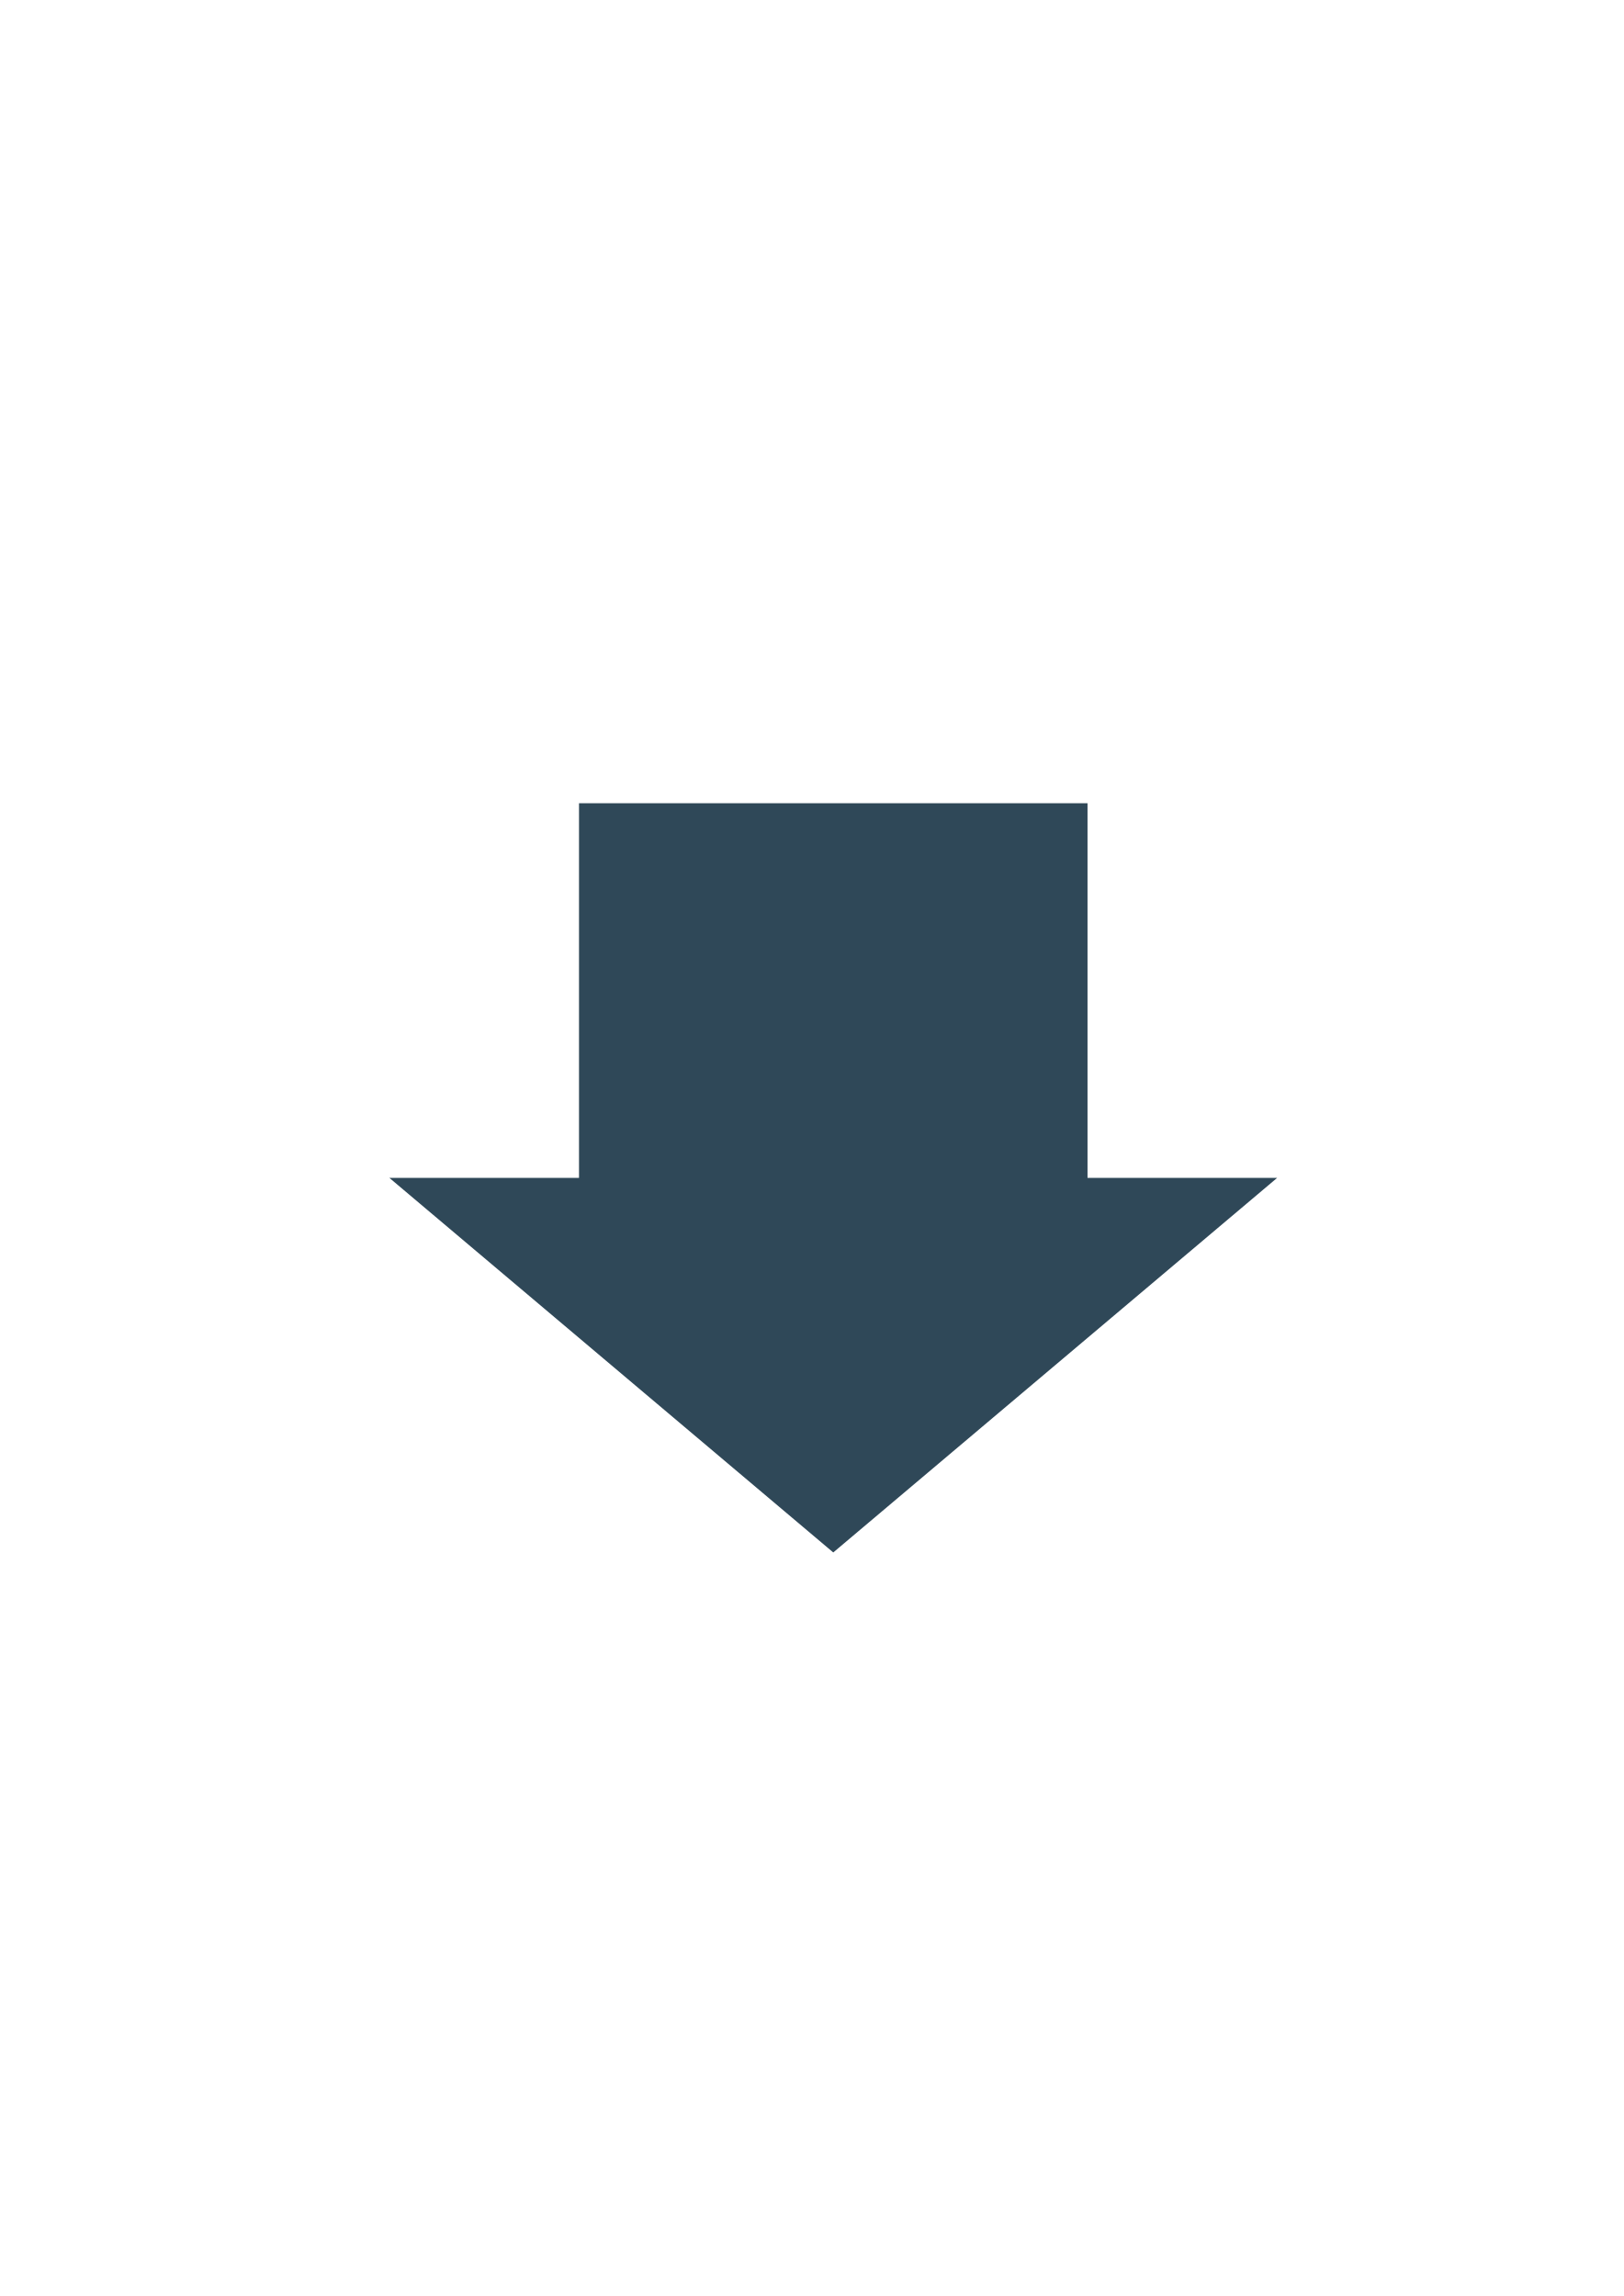
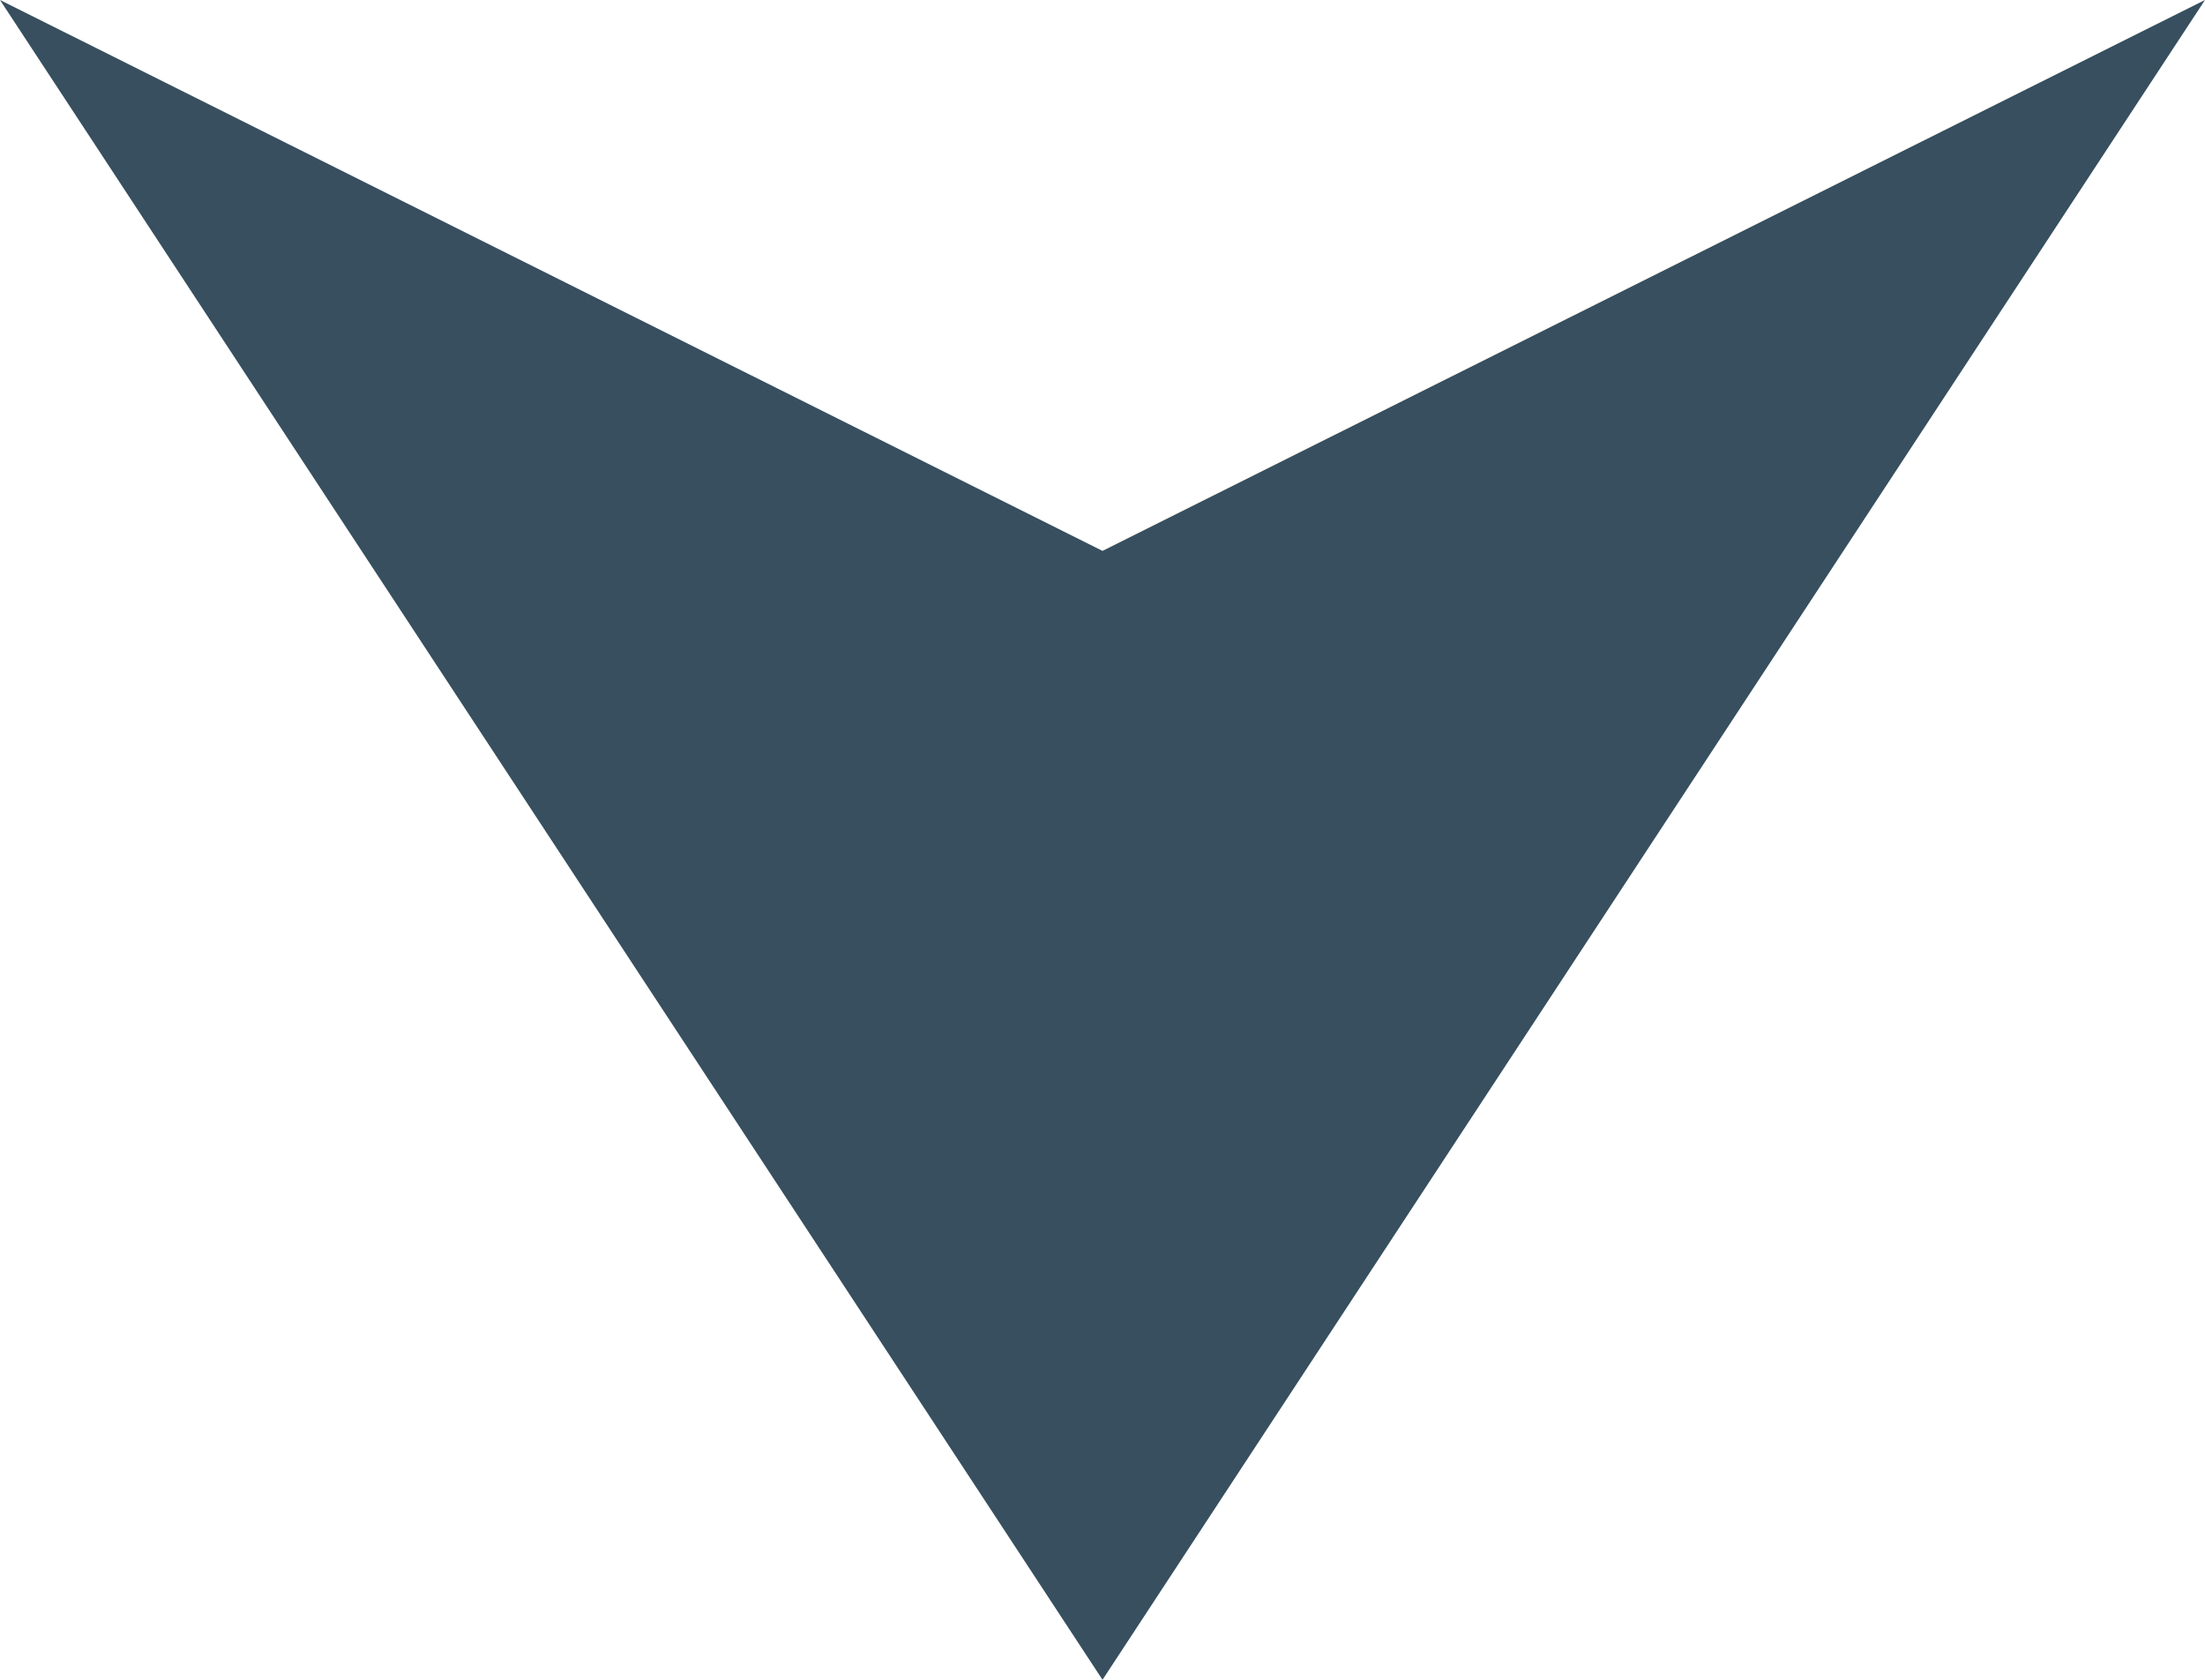
- <svg xmlns="http://www.w3.org/2000/svg" width="210mm" height="297mm" viewBox="0 0 210 297" version="1.1" id="svg8">
+ <svg xmlns="http://www.w3.org/2000/svg" width="105.412mm" height="80.313mm" viewBox="0 0 105.412 80.313" version="1.1" id="svg8">
  <defs id="defs2" />
-   <g id="layer1">
-     <path id="rect10" style="fill:#2f4858;fill-rule:evenodd;stroke-width:0.858;fill-opacity:1" d="M 283.031 392.715 L 283.031 575.855 L 190.316 575.855 L 298.816 667.426 L 407.316 758.998 L 515.816 667.426 L 624.314 575.855 L 531.602 575.855 L 531.602 392.715 L 283.031 392.715 z " transform="scale(0.2645833)" />
+   <g id="layer1" transform="translate(-48.59181,-59.17419)">
+     <path id="path866" style="opacity:0.96;fill:#2f4858;fill-opacity:1;fill-rule:evenodd;stroke:#2f4858;stroke-width:3.637;stroke-miterlimit:4;stroke-dasharray:none;stroke-opacity:1" d="M 53.813,63.816 101.298,136.173 148.782,63.816 101.298,87.546 Z" />
  </g>
</svg>
